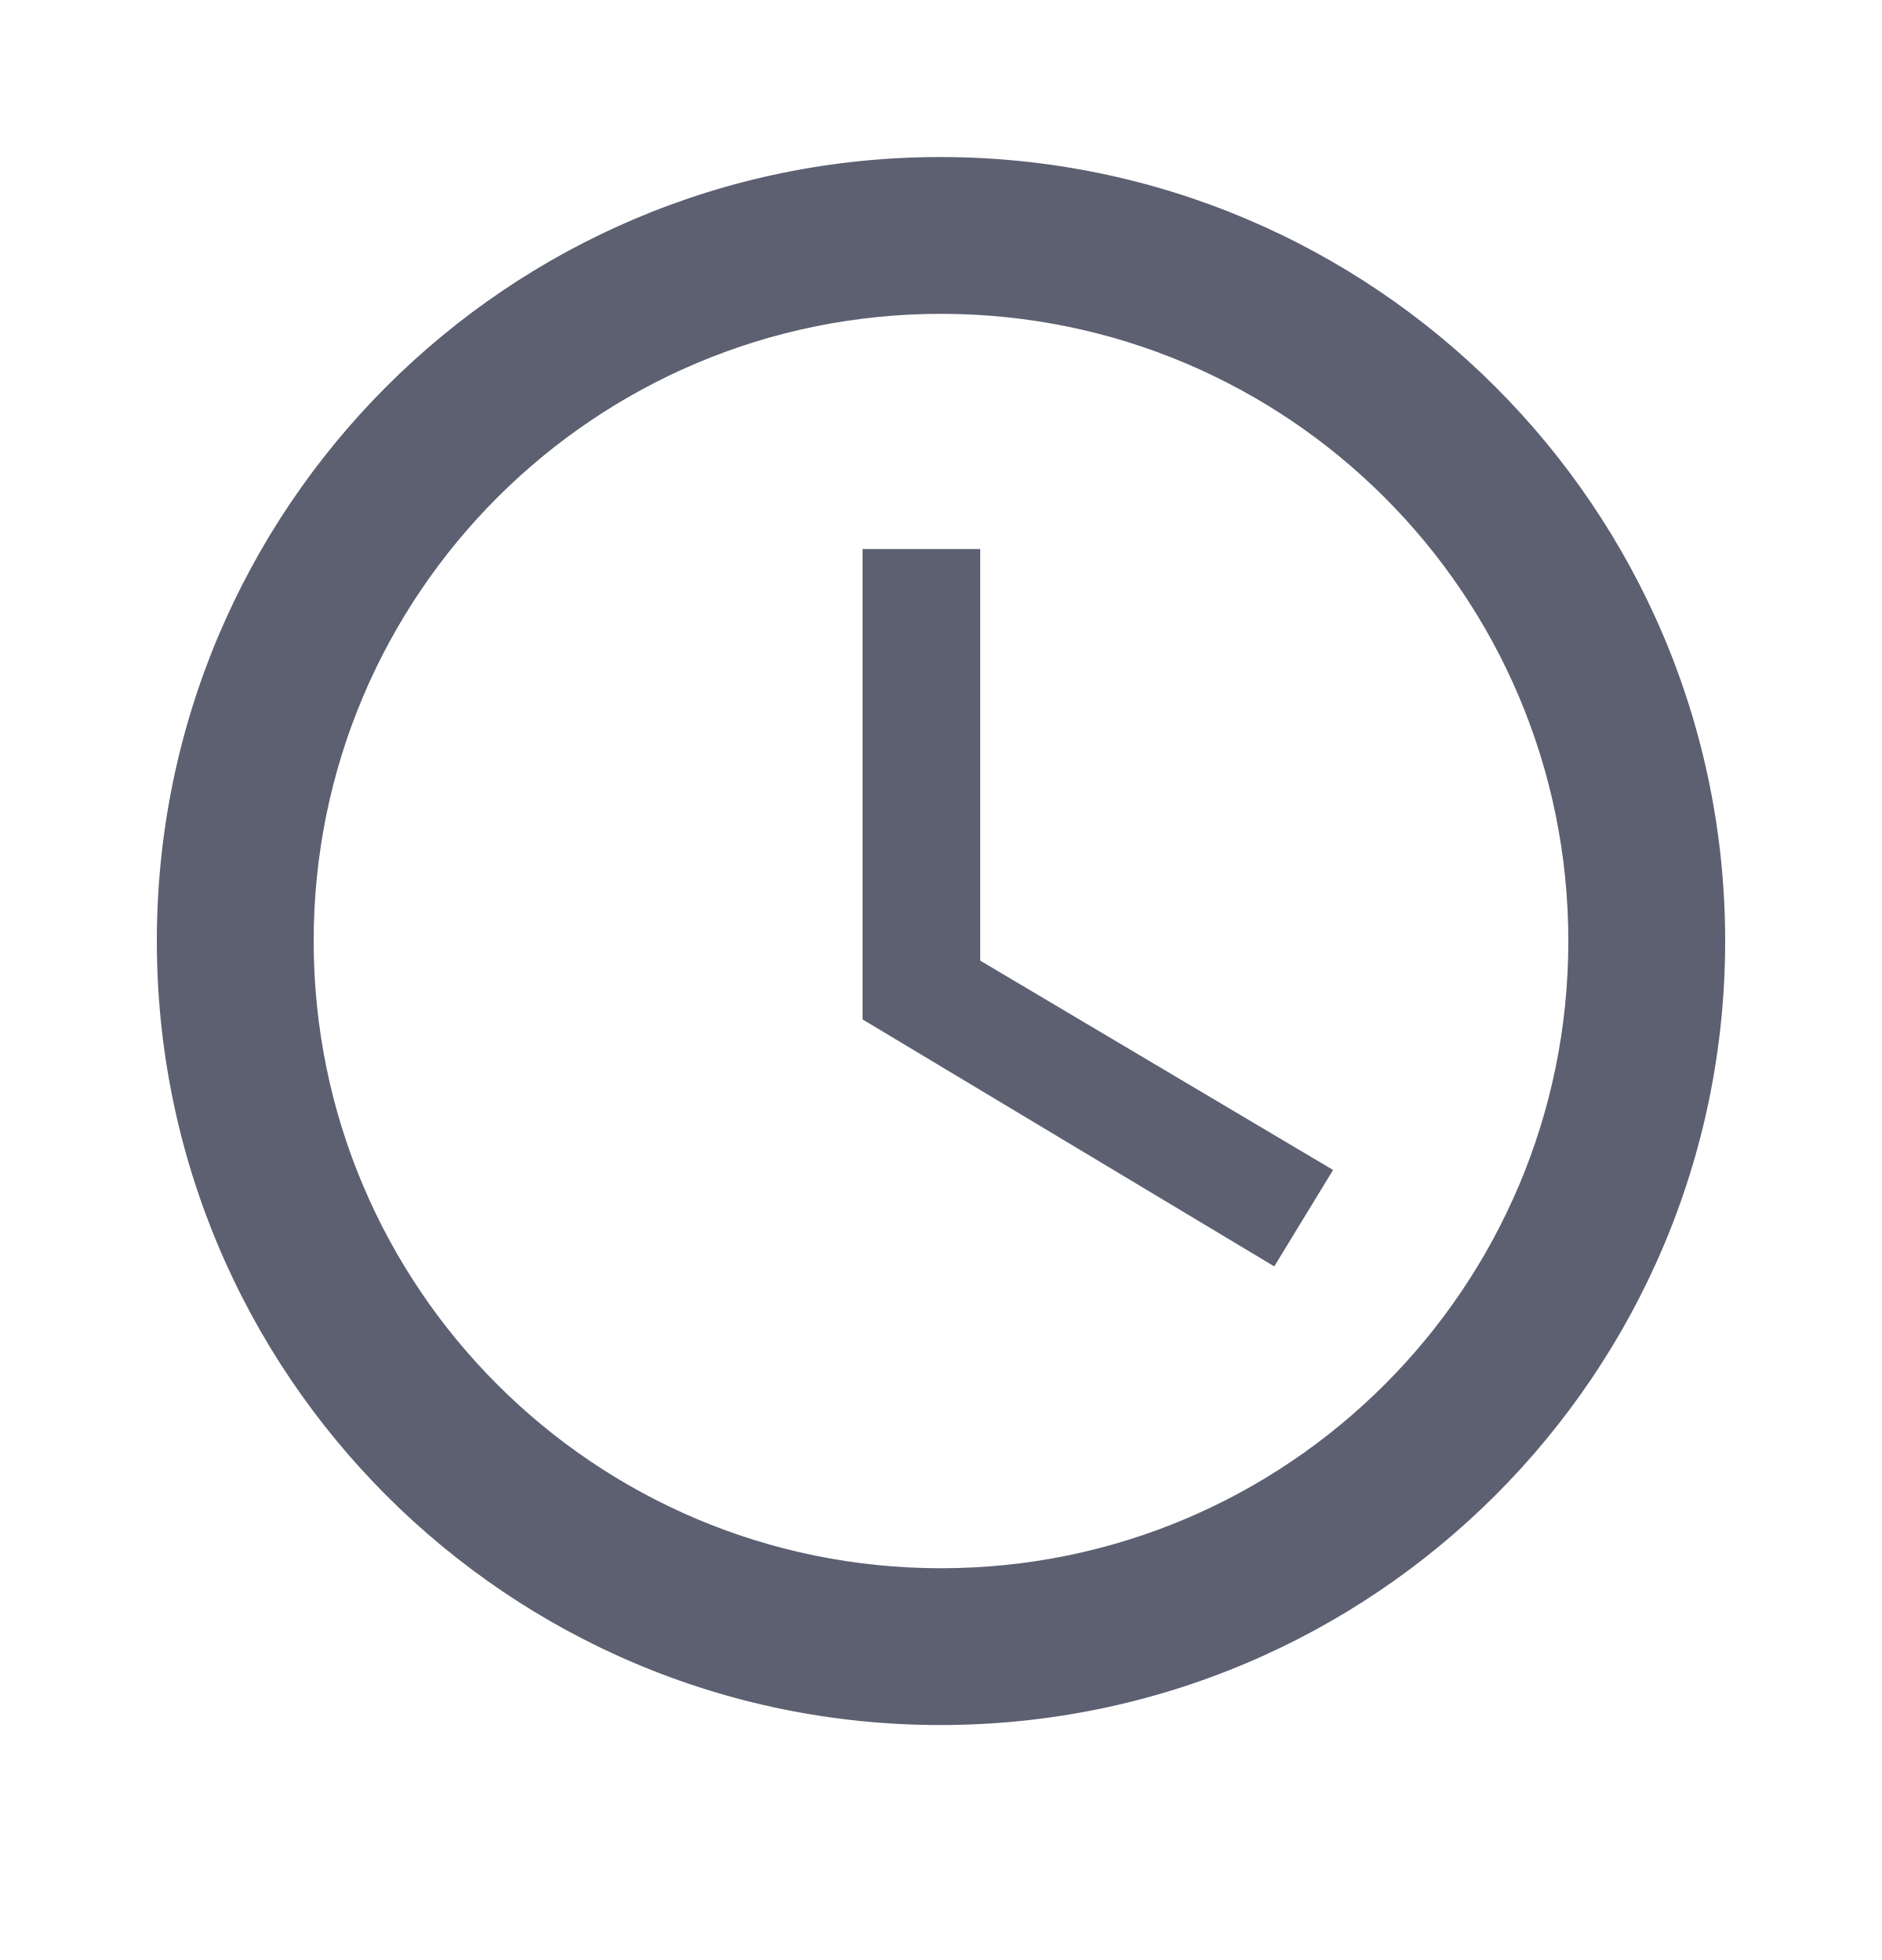
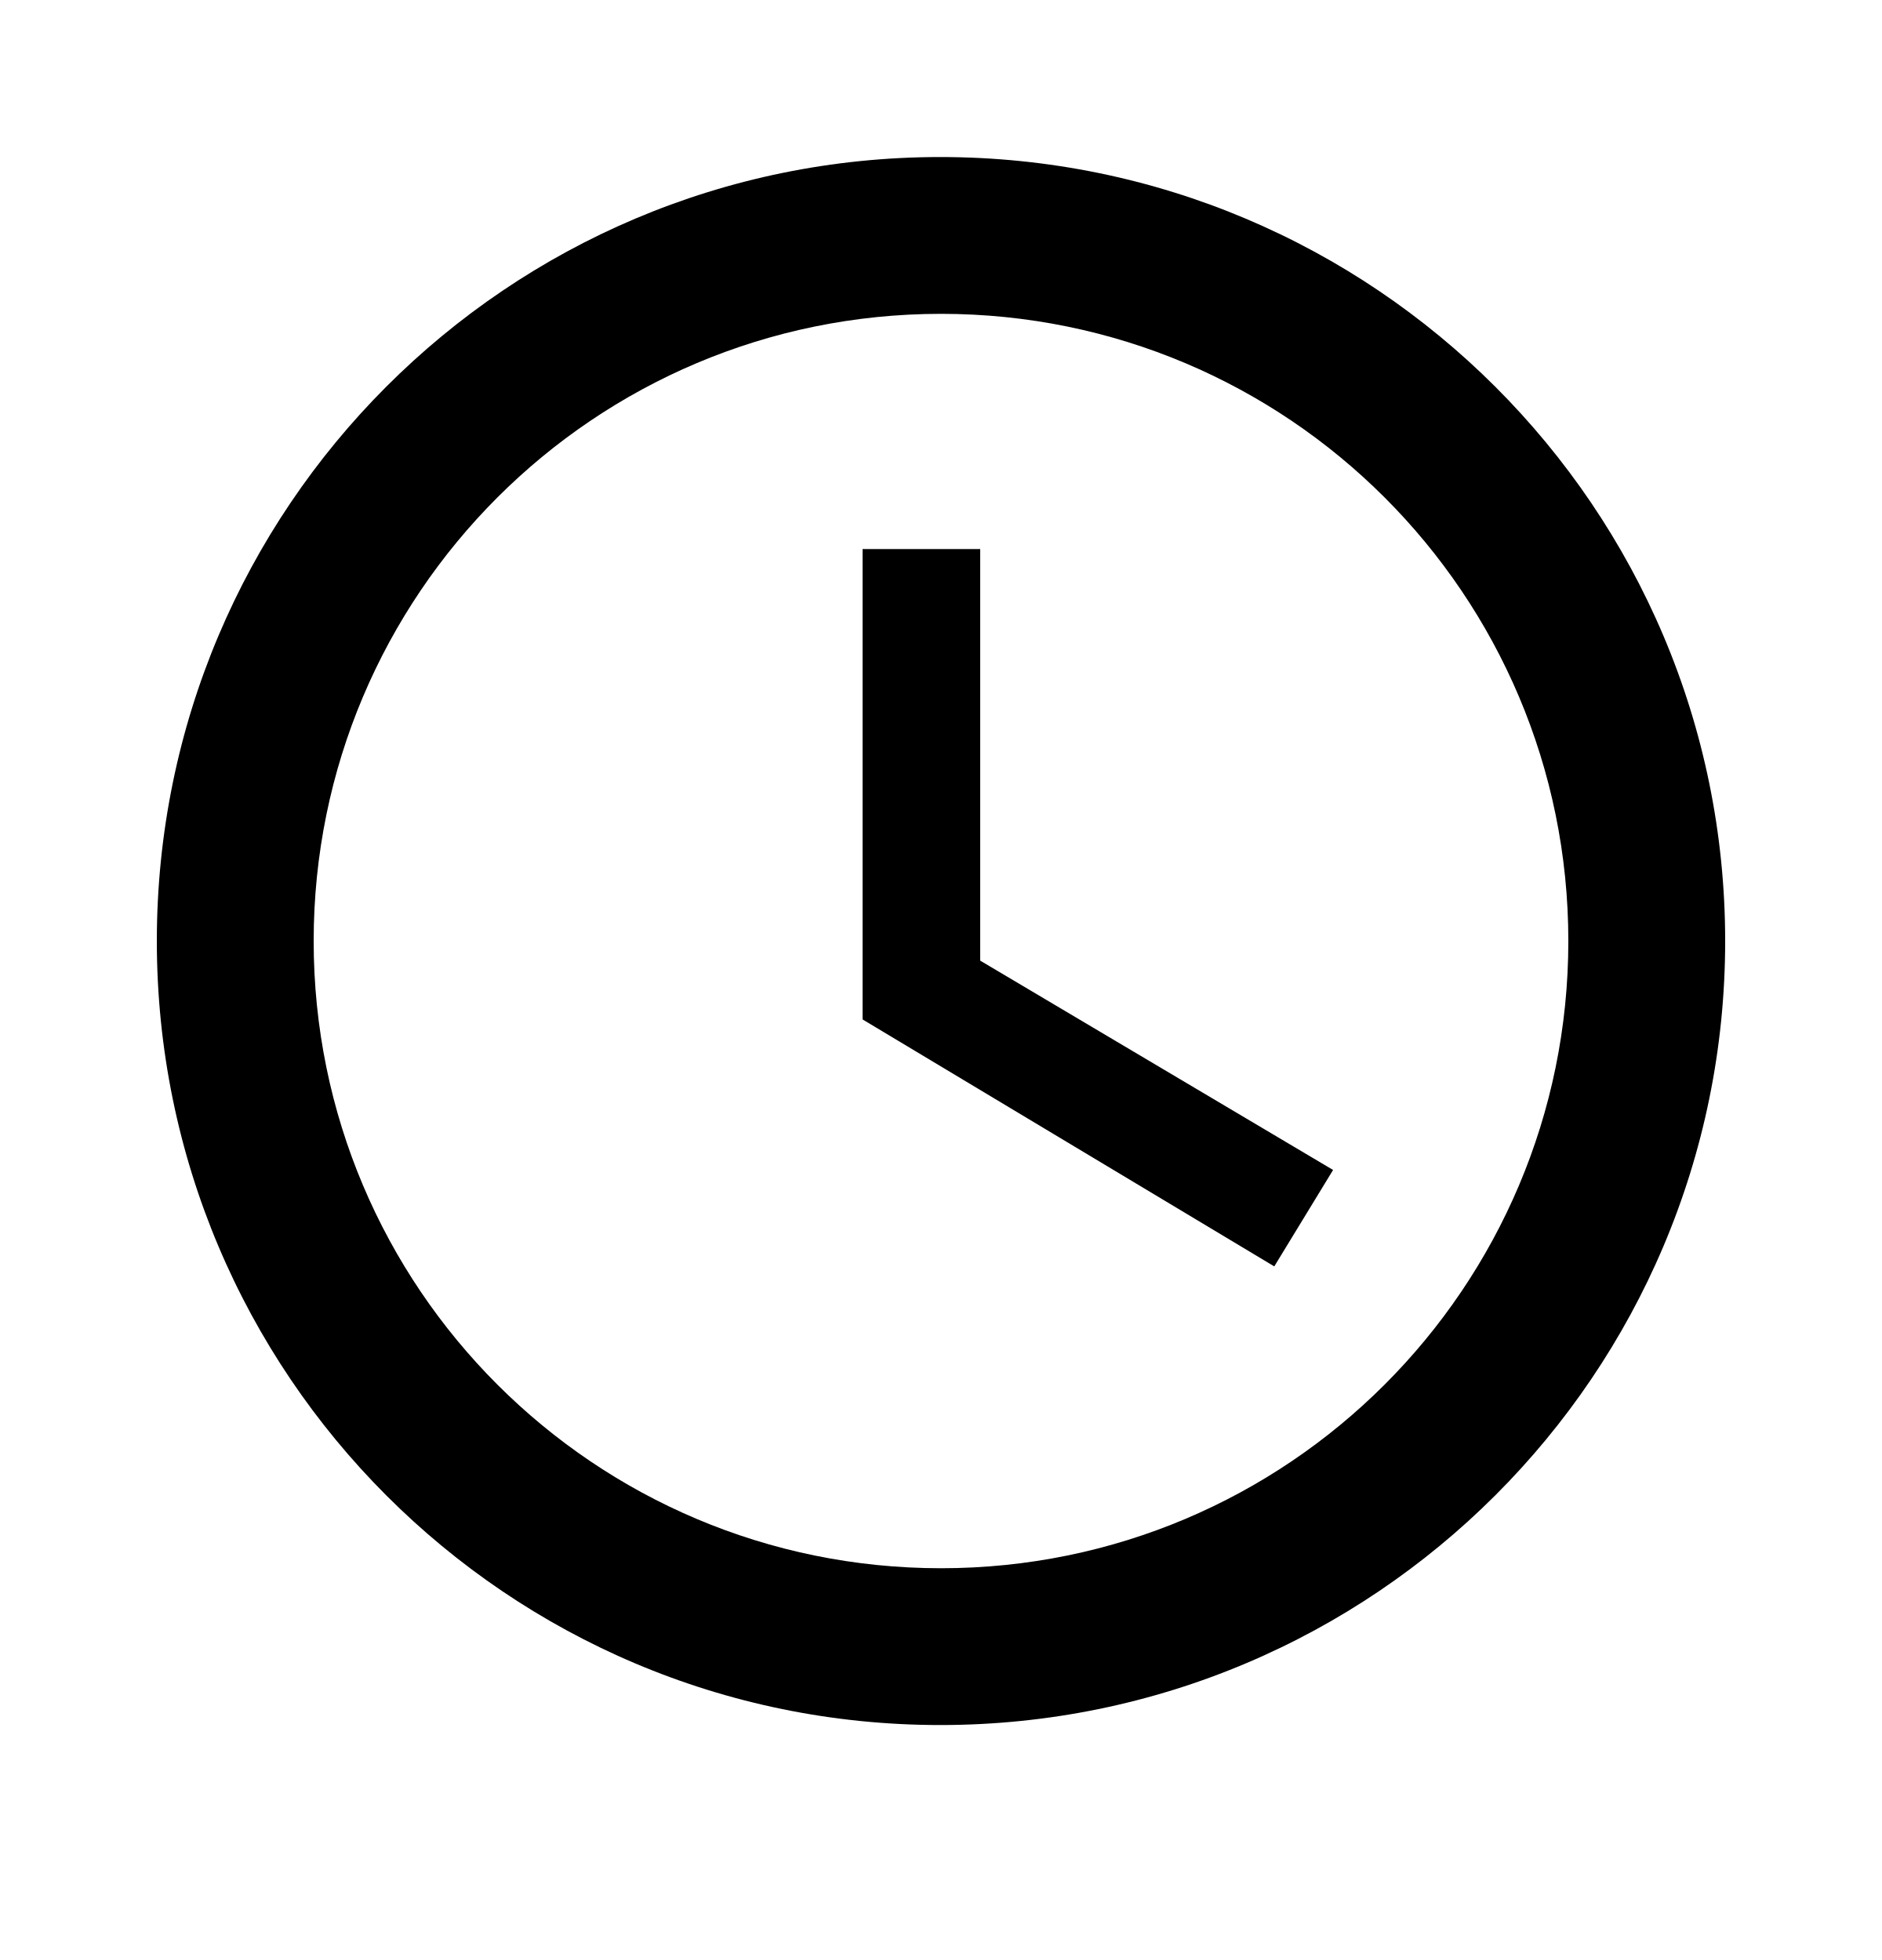
<svg xmlns="http://www.w3.org/2000/svg" width="24" height="25" viewBox="0 0 24 25" fill="none">
-   <path fill-rule="evenodd" clip-rule="evenodd" d="M11.99 2.003C6.47 2.003 2 6.483 2 12.003C2 17.523 6.47 22.003 11.99 22.003C17.52 22.003 22 17.523 22 12.003C22 6.483 17.52 2.003 11.99 2.003ZM12 20.003C7.58 20.003 4 16.423 4 12.003C4 7.583 7.58 4.003 12 4.003C16.42 4.003 20 7.583 20 12.003C20 16.423 16.42 20.003 12 20.003ZM11 7.003H12.5V12.253L17 14.923L16.25 16.153L11 13.003V7.003Z" fill="#5D6071" />
+   <path fill-rule="evenodd" clip-rule="evenodd" d="M11.99 2.003C6.47 2.003 2 6.483 2 12.003C2 17.523 6.47 22.003 11.99 22.003C17.52 22.003 22 17.523 22 12.003C22 6.483 17.52 2.003 11.99 2.003ZM12 20.003C7.58 20.003 4 16.423 4 12.003C4 7.583 7.58 4.003 12 4.003C16.42 4.003 20 7.583 20 12.003C20 16.423 16.42 20.003 12 20.003ZM11 7.003H12.5V12.253L17 14.923L16.25 16.153L11 13.003V7.003Z" fill="currentColor" />
</svg>
